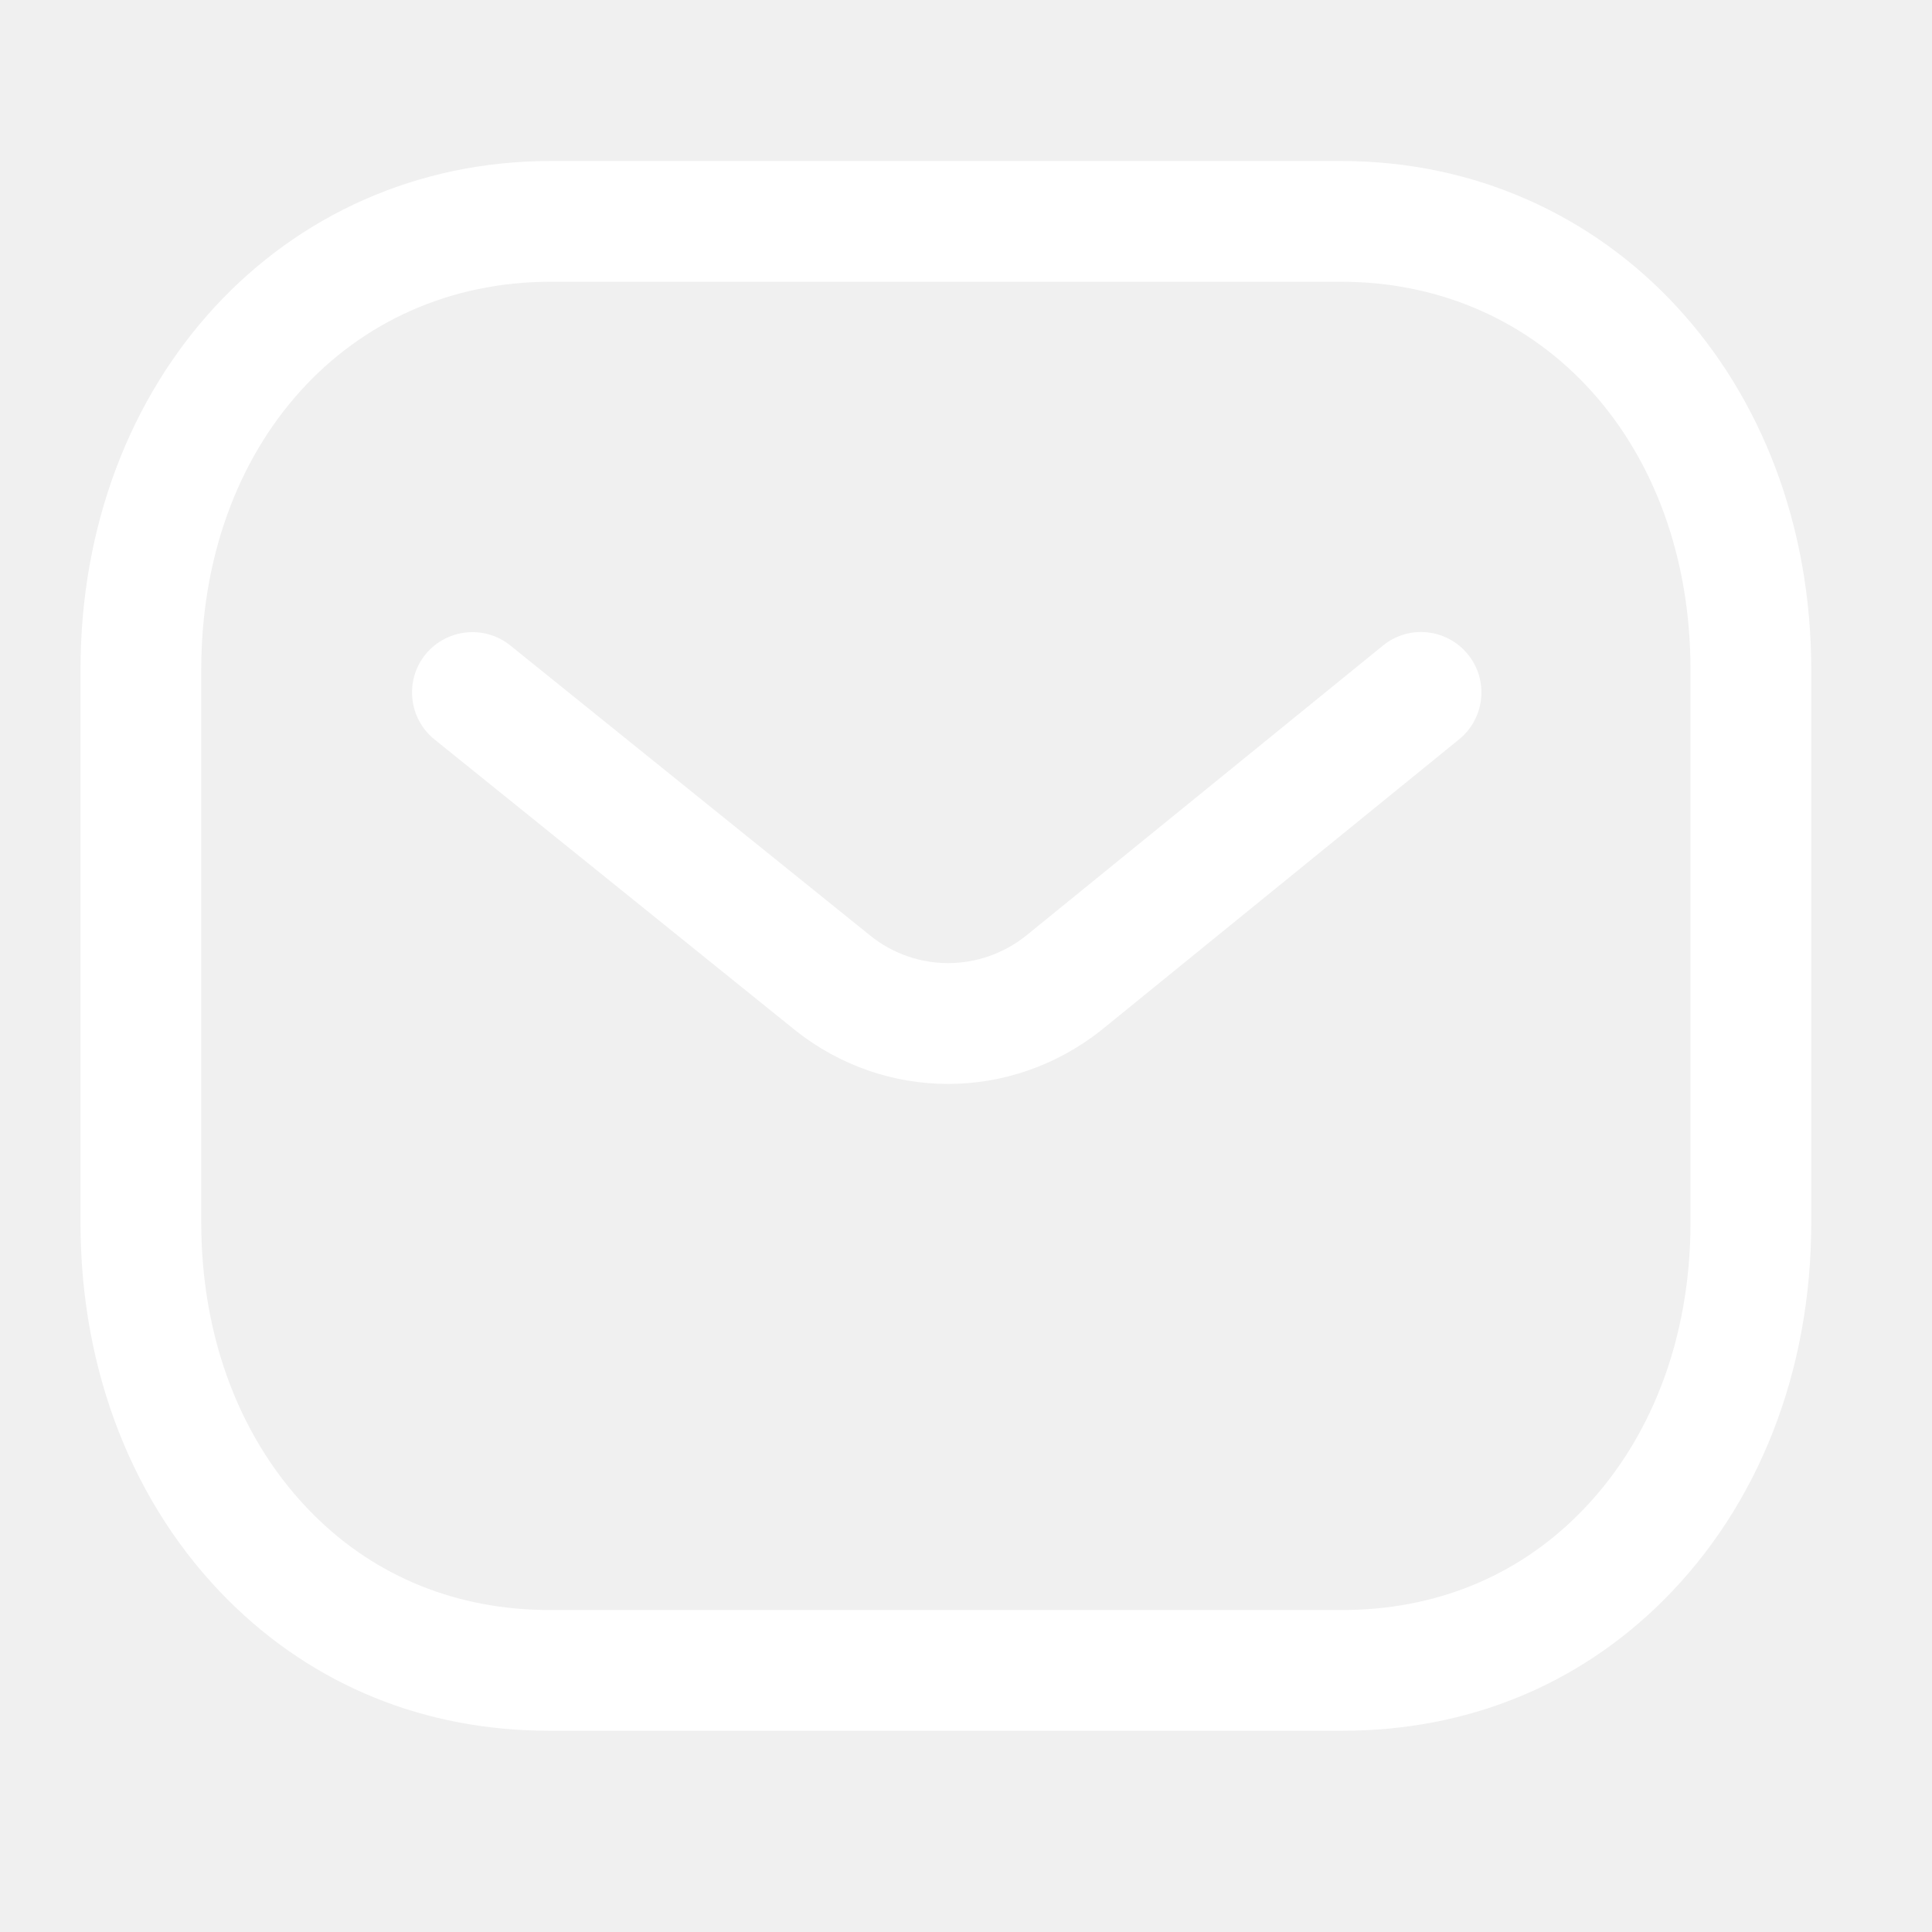
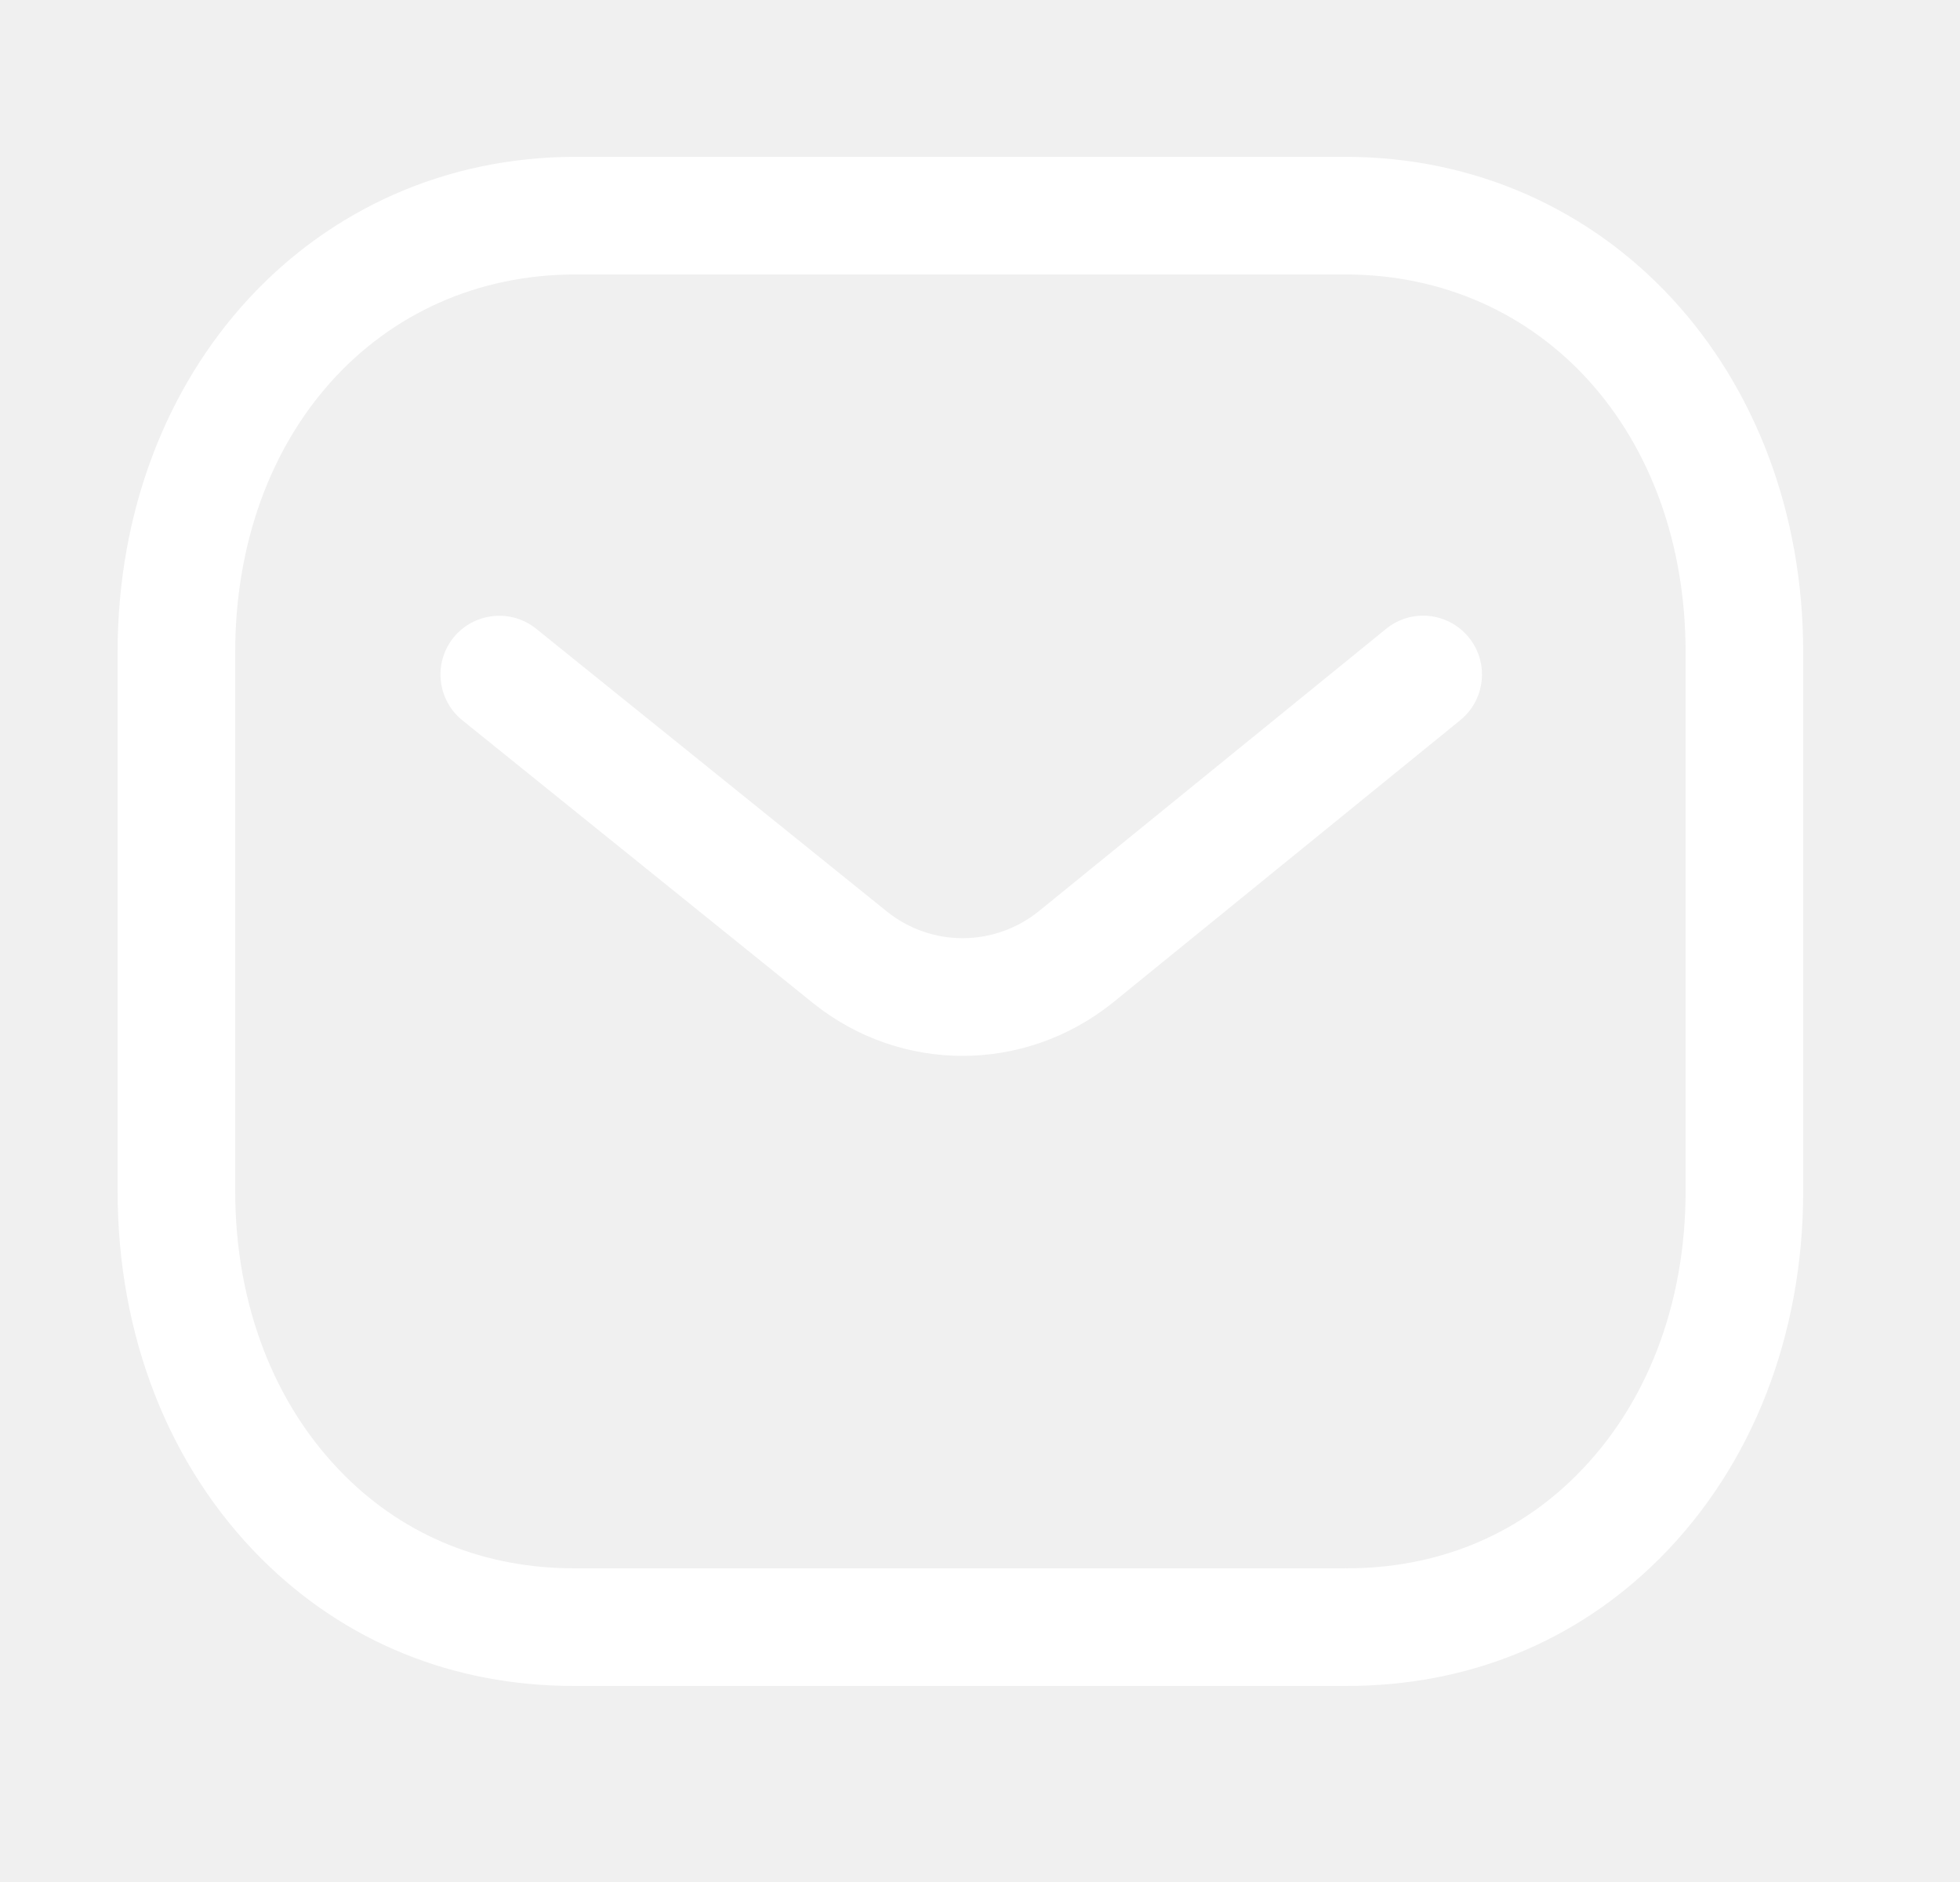
- <svg xmlns="http://www.w3.org/2000/svg" width="24" height="24" viewBox="0 0 24 24" fill="none">
-   <path fill-rule="evenodd" clip-rule="evenodd" d="M16.659 2C19.989 2 22.5 4.717 22.5 8.32V15.188C22.5 17.032 21.848 18.698 20.663 19.88C19.6 20.939 18.221 21.5 16.675 21.5H6.822C5.279 21.5 3.901 20.94 2.837 19.88C1.652 18.698 1 17.032 1 15.188V8.32C1 4.717 3.511 2 6.841 2H16.659ZM16.659 3.5H6.841C4.326 3.5 2.5 5.527 2.5 8.32V15.188C2.5 16.631 2.996 17.92 3.896 18.817C4.672 19.592 5.685 20 6.825 20H16.659C16.661 19.998 16.669 20 16.675 20C17.816 20 18.828 19.592 19.604 18.817C20.505 17.92 21 16.631 21 15.188V8.32C21 5.527 19.174 3.5 16.659 3.5ZM18.235 8.129C18.496 8.45 18.447 8.922 18.126 9.184L13.682 12.796C13.12 13.242 12.448 13.465 11.777 13.465C11.108 13.465 10.441 13.244 9.883 12.802L5.398 9.186C5.075 8.926 5.025 8.453 5.284 8.131C5.545 7.81 6.017 7.759 6.339 8.018L10.82 11.63C11.383 12.076 12.176 12.076 12.743 11.626L17.179 8.02C17.501 7.757 17.973 7.807 18.235 8.129Z" fill="white" />
+ <svg xmlns="http://www.w3.org/2000/svg" width="25" height="24" viewBox="0 0 25 24" fill="none">
+   <path fill-rule="evenodd" clip-rule="evenodd" d="M17.159 2C20.489 2 23 4.717 23 8.32V15.188C23 17.032 22.348 18.698 21.163 19.88C20.1 20.939 18.721 21.5 17.175 21.5H7.322C5.779 21.5 4.401 20.94 3.337 19.88C2.152 18.698 1.5 17.032 1.5 15.188V8.32C1.5 4.717 4.011 2 7.341 2H17.159ZM17.159 3.5H7.341C4.826 3.5 3 5.527 3 8.32V15.188C3 16.631 3.496 17.92 4.396 18.817C5.172 19.592 6.185 20 7.325 20H17.159C17.161 19.998 17.169 20 17.175 20C18.316 20 19.328 19.592 20.104 18.817C21.005 17.92 21.5 16.631 21.5 15.188V8.32C21.5 5.527 19.674 3.5 17.159 3.5ZM18.735 8.129C18.996 8.45 18.947 8.922 18.626 9.184L14.182 12.796C13.62 13.242 12.948 13.465 12.277 13.465C11.608 13.465 10.941 13.244 10.383 12.802L5.898 9.186C5.575 8.926 5.525 8.453 5.784 8.131C6.045 7.81 6.517 7.759 6.839 8.018L11.32 11.63C11.883 12.076 12.676 12.076 13.243 11.626L17.679 8.02C18.001 7.757 18.473 7.807 18.735 8.129Z" fill="white" />
</svg>
